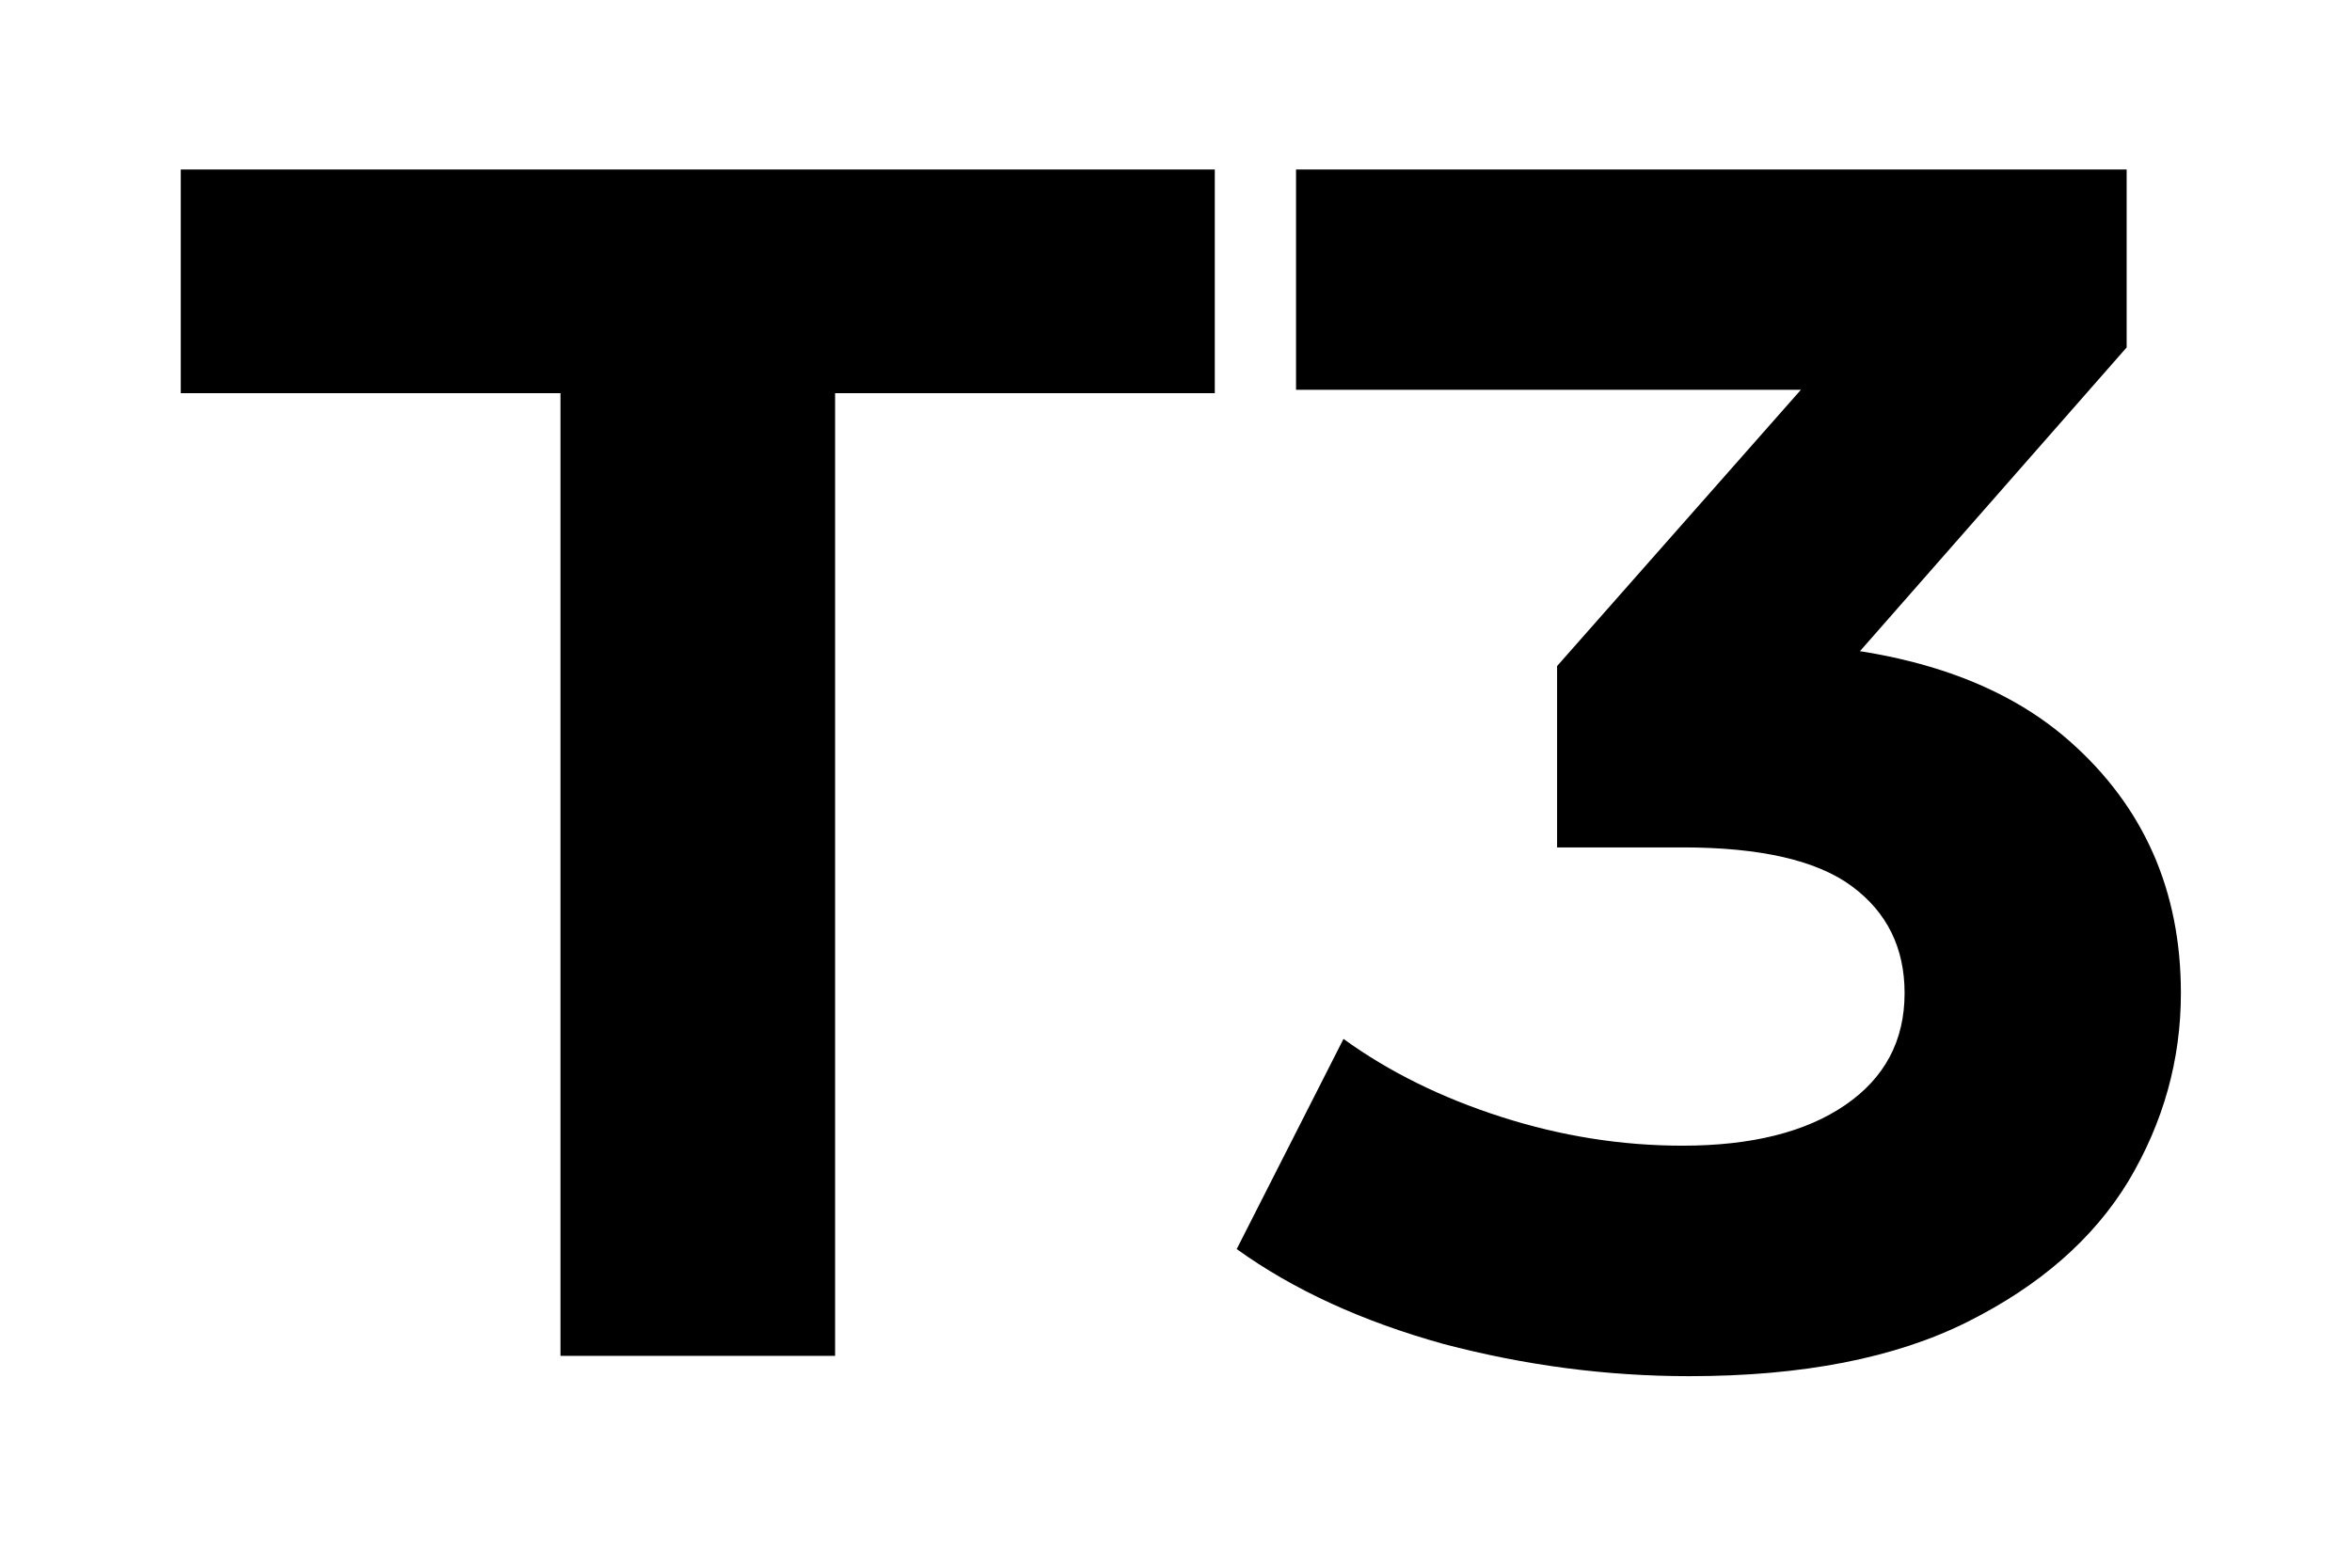
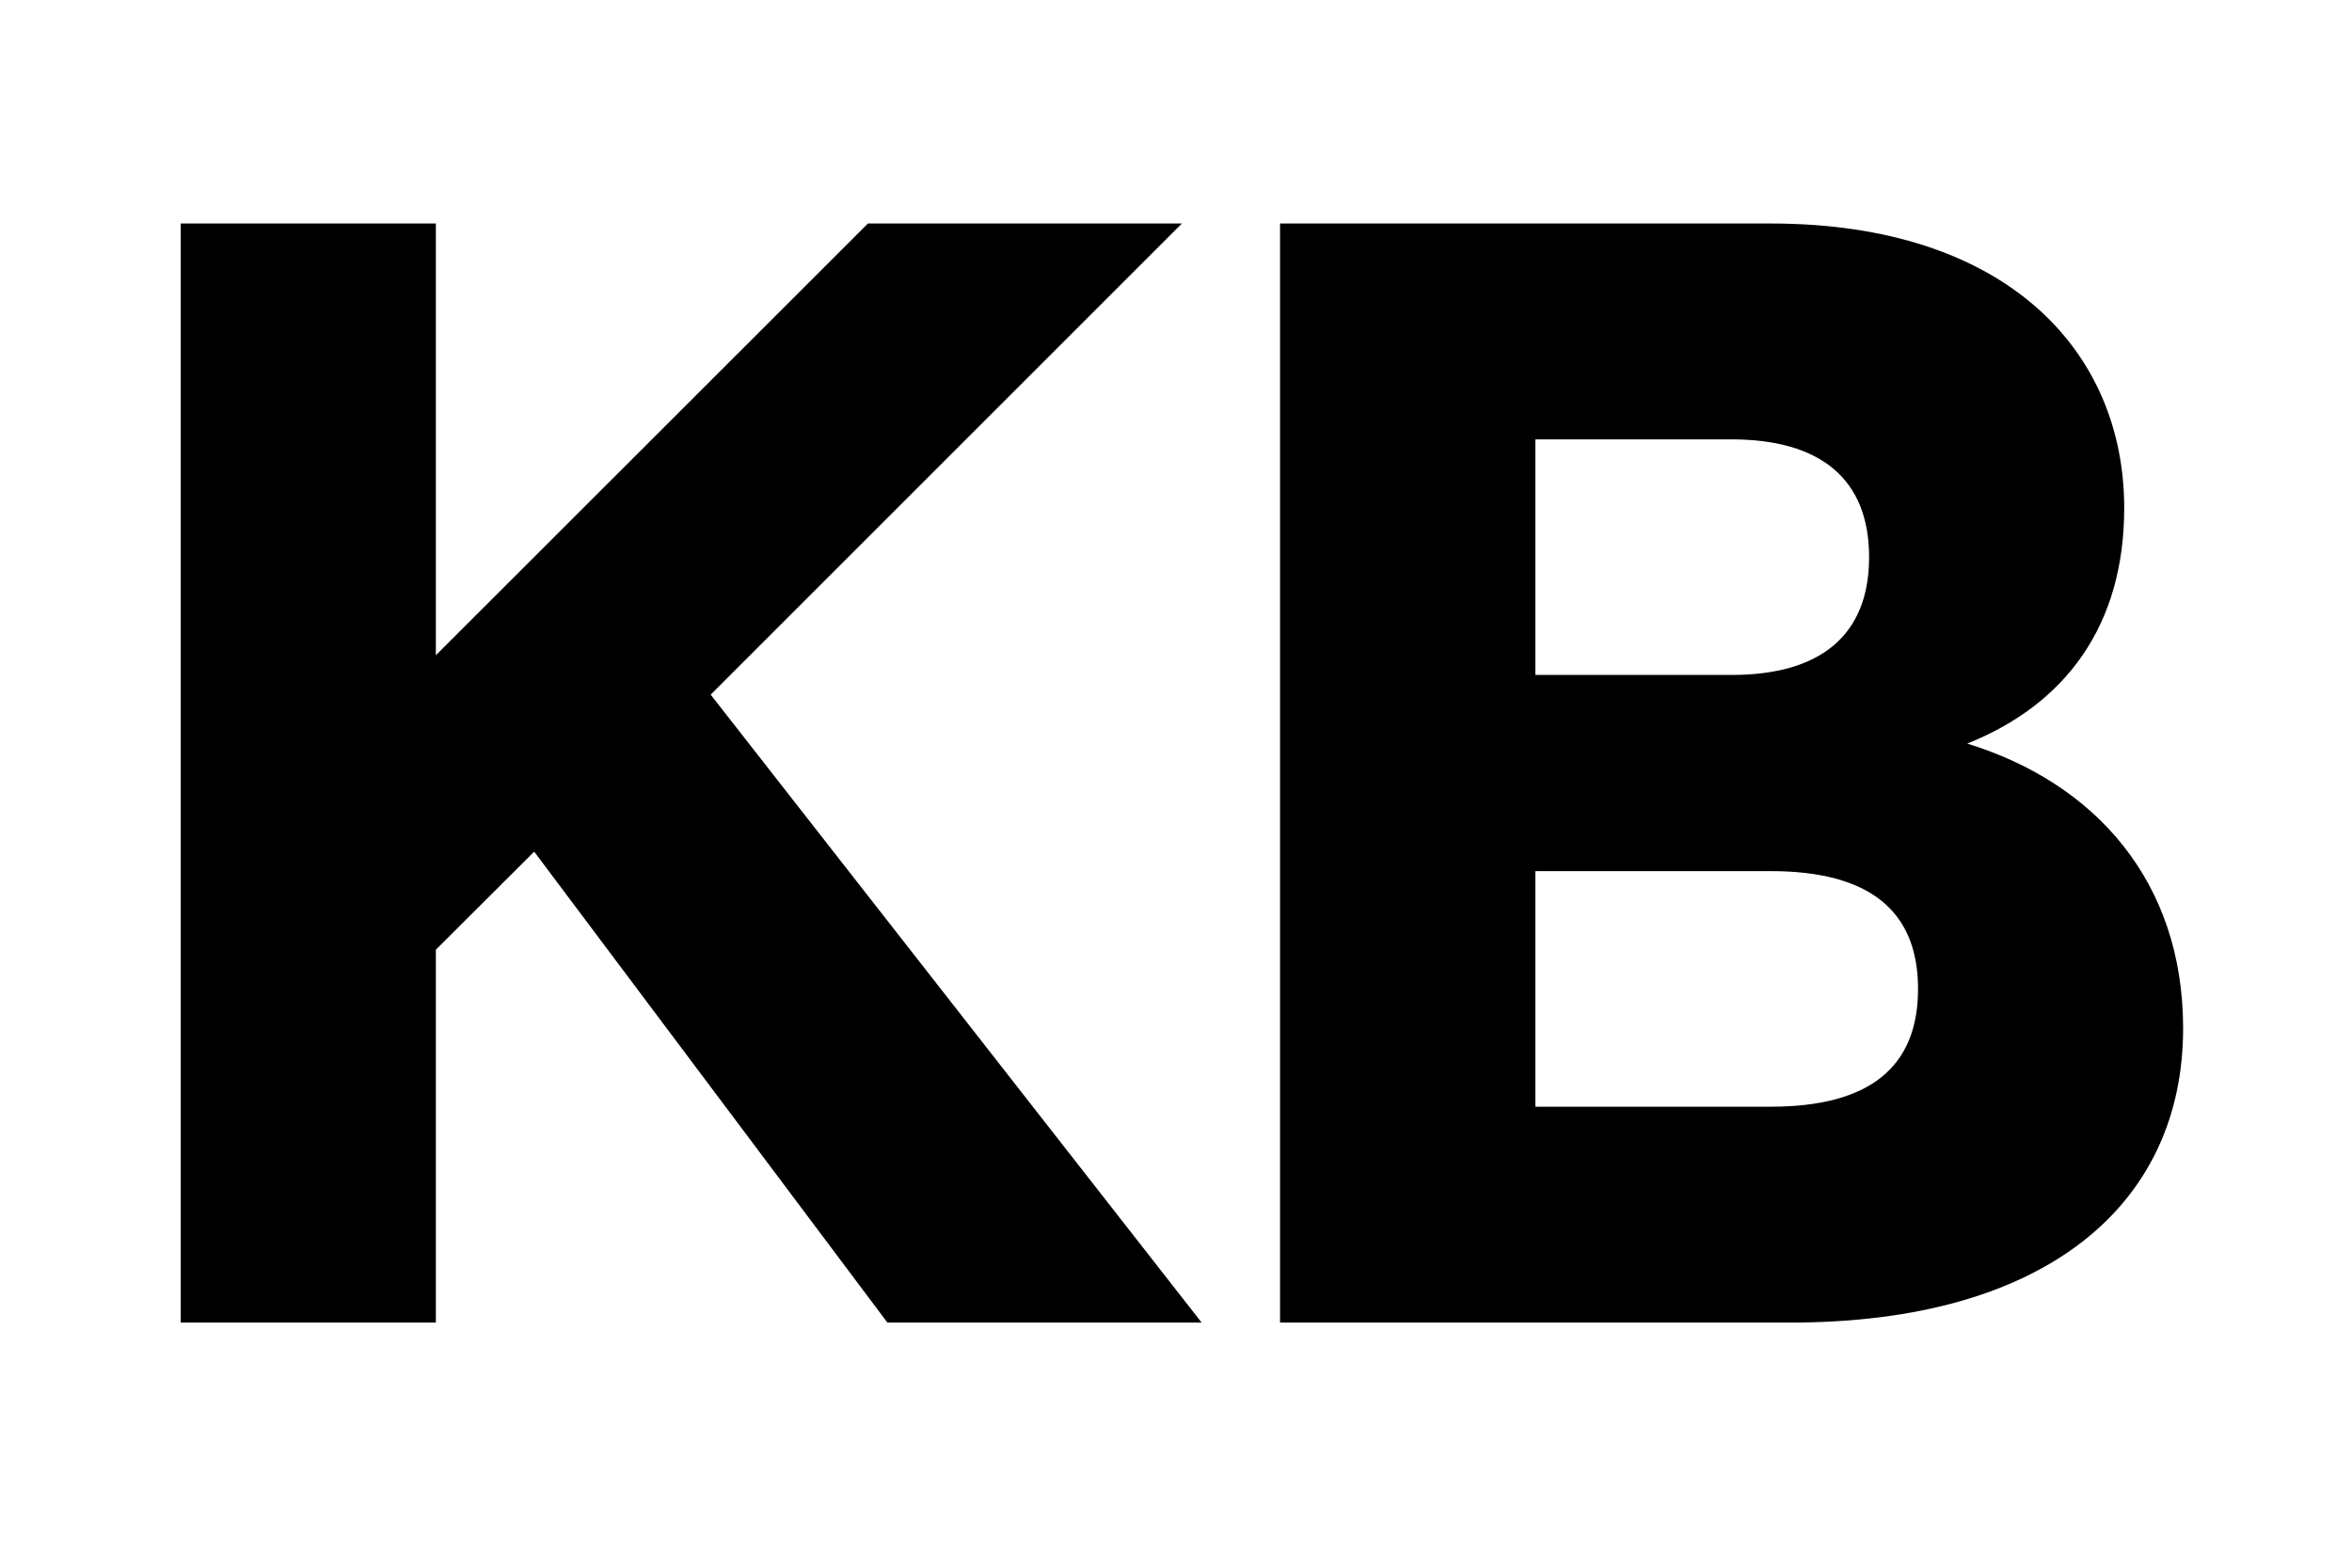
<svg xmlns="http://www.w3.org/2000/svg" width="111" height="74" viewBox="7 29 111 74" fill="none">
-   <path d="M33.451 93V47.56H15.531V37H64.331V47.56H46.411V93H33.451ZM86.725 93.96C82.832 93.96 78.965 93.453 75.125 92.44C71.285 91.373 68.032 89.88 65.365 87.96L70.405 78.04C72.539 79.587 75.019 80.813 77.845 81.72C80.672 82.627 83.525 83.08 86.405 83.08C89.659 83.08 92.219 82.44 94.085 81.16C95.952 79.88 96.885 78.12 96.885 75.88C96.885 73.747 96.059 72.067 94.405 70.84C92.752 69.613 90.085 69 86.405 69H80.485V60.44L96.085 42.76L97.525 47.4H68.165V37H107.365V45.4L91.845 63.08L85.285 59.32H89.045C95.925 59.32 101.125 60.867 104.645 63.96C108.165 67.053 109.925 71.027 109.925 75.88C109.925 79.027 109.099 81.987 107.445 84.76C105.792 87.48 103.259 89.693 99.845 91.4C96.432 93.107 92.059 93.96 86.725 93.96Z" fill="black" />
+   <path fill-rule="evenodd" d="M15.53 39.55H27.57V59.93L47.96 39.55H62.78L40.54 61.79L63.71 91.43H48.88L32.21 69.20L27.57 73.83V91.43H15.53Z M67.41 39.55H90.57C101.69 39.55 107.25 45.57 107.25 52.98C107.25 58.54 104.47 62.25 99.84 64.10C105.86 65.95 110.03 70.59 110.03 77.54C110.03 85.87 103.54 91.43 91.50 91.43H67.41ZM79.46 49.74V60.86H88.72C92.89 60.86 95.21 59.01 95.21 55.30C95.21 51.59 92.89 49.74 88.72 49.74ZM79.46 70.12V81.24H90.57C95.21 81.24 97.52 79.39 97.52 75.68C97.52 71.98 95.21 70.12 90.57 70.12Z" fill="black" />
</svg>
